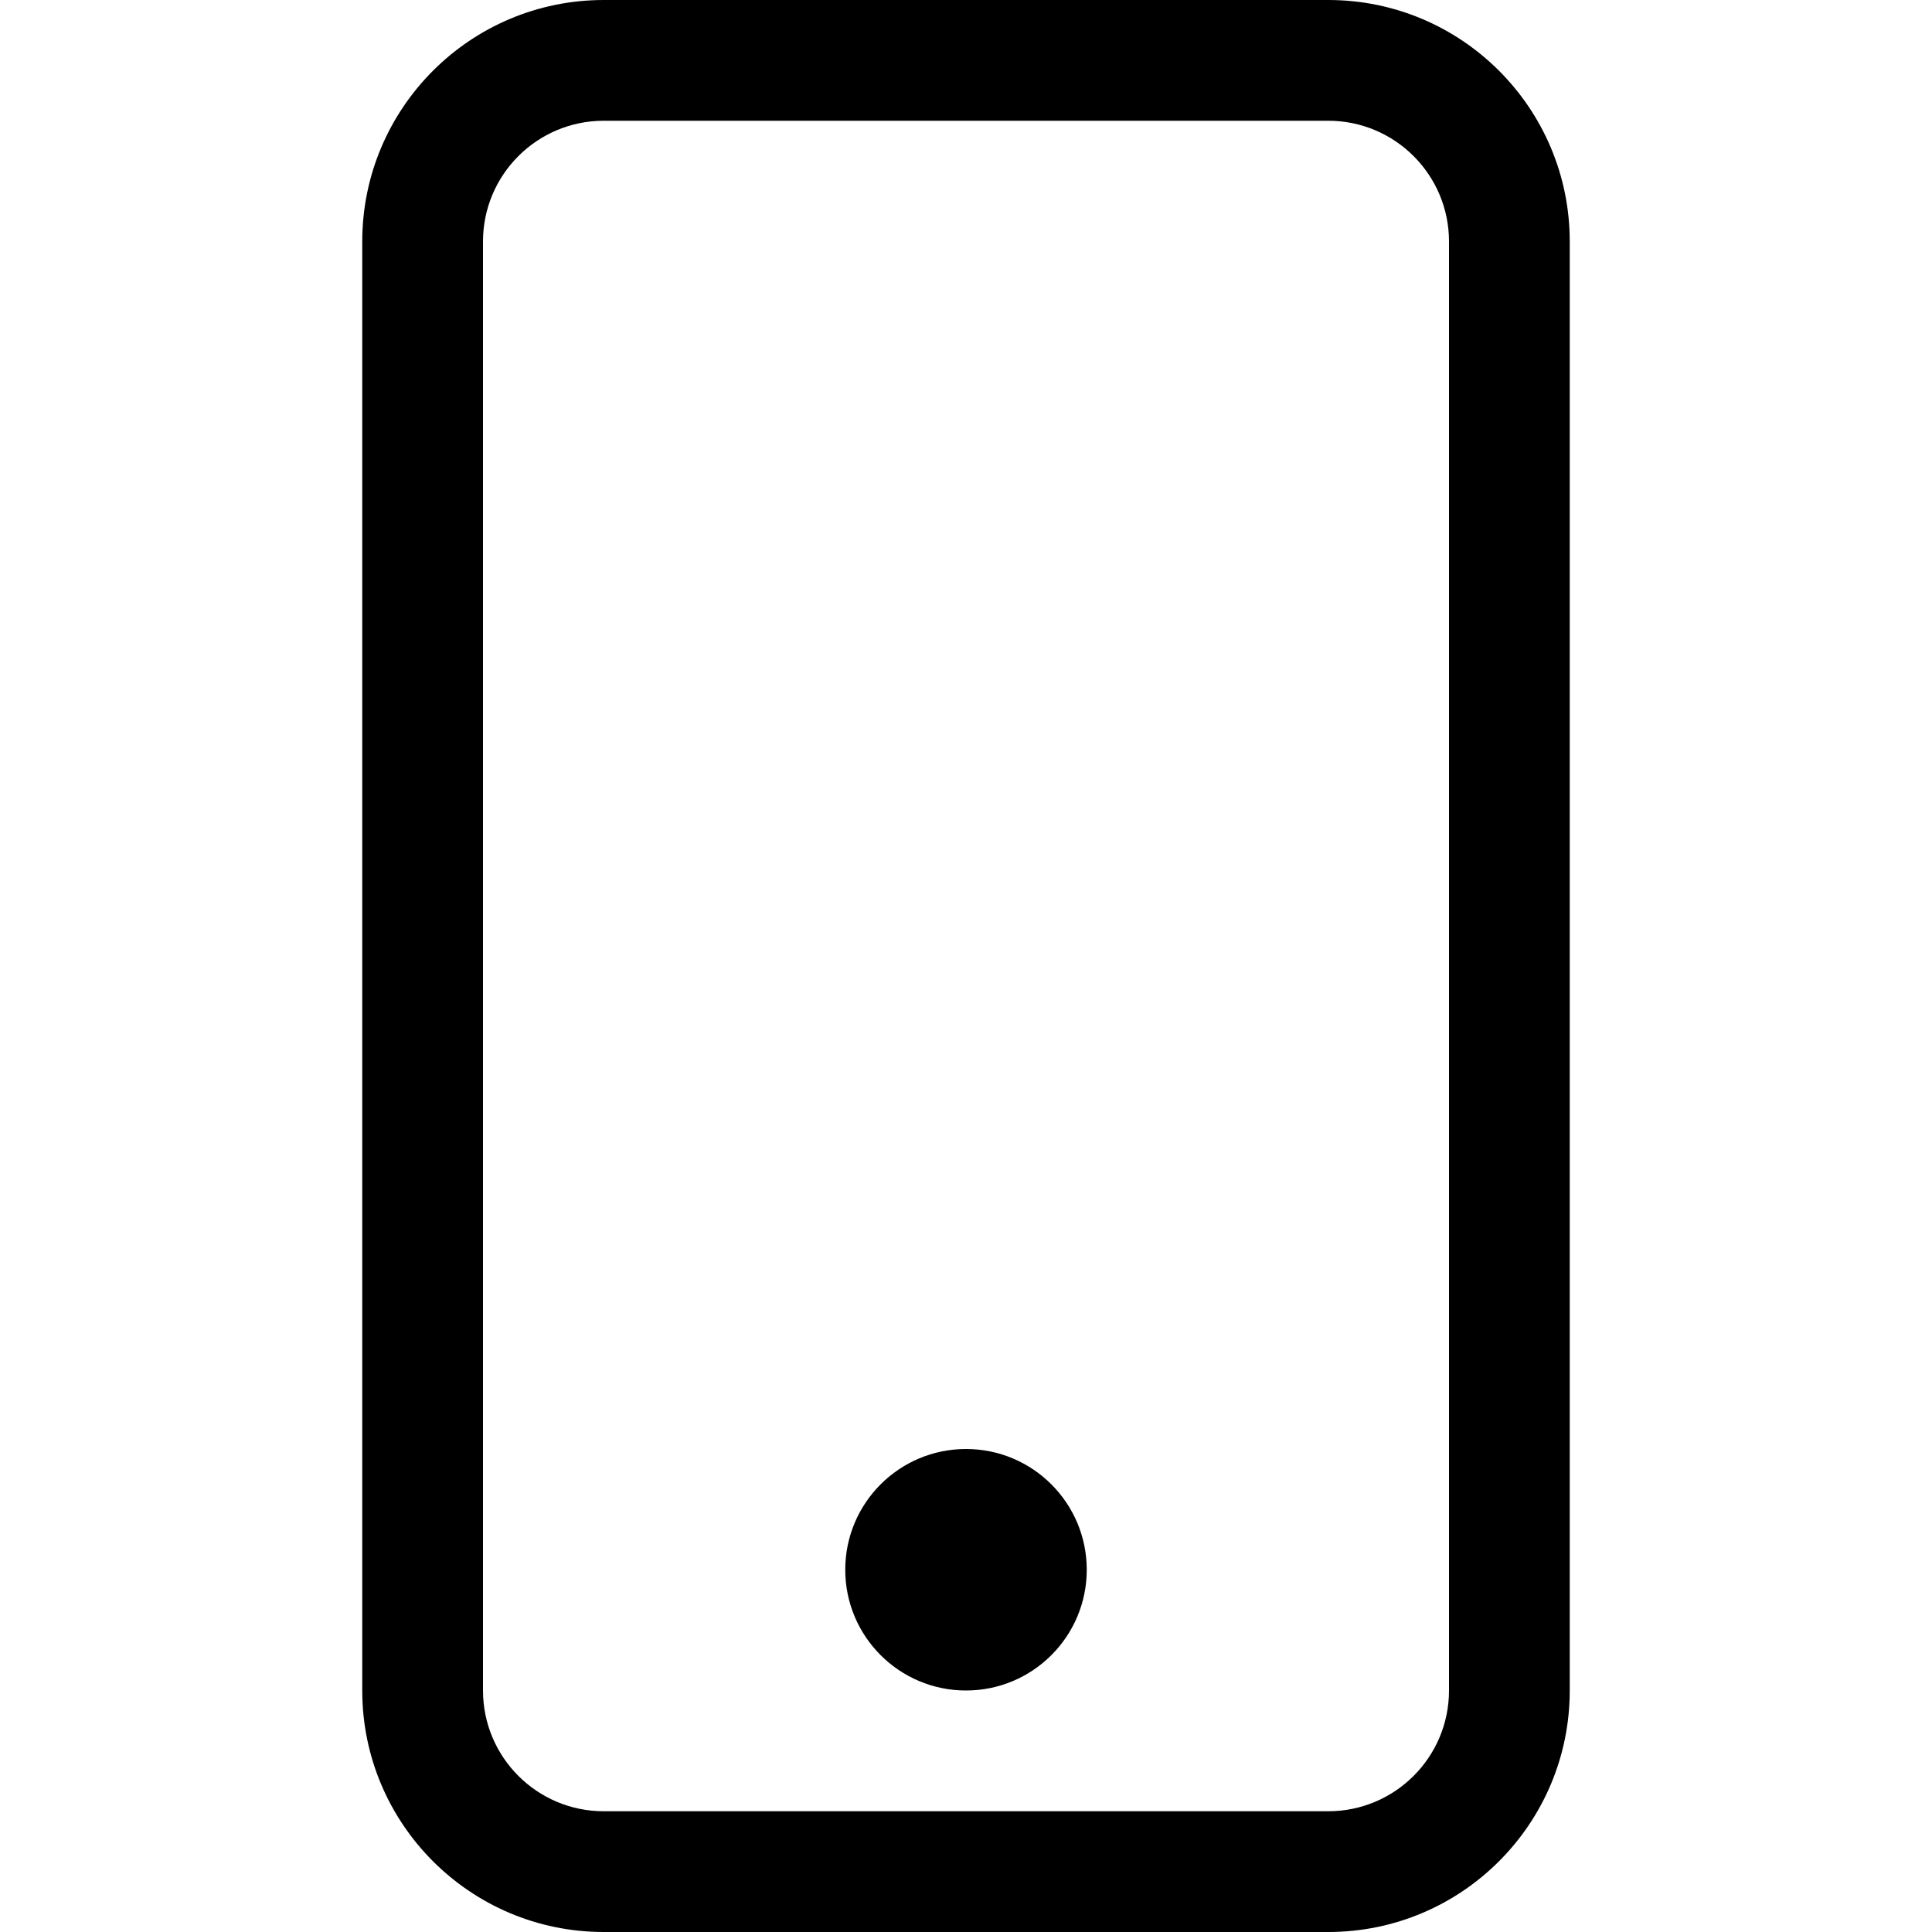
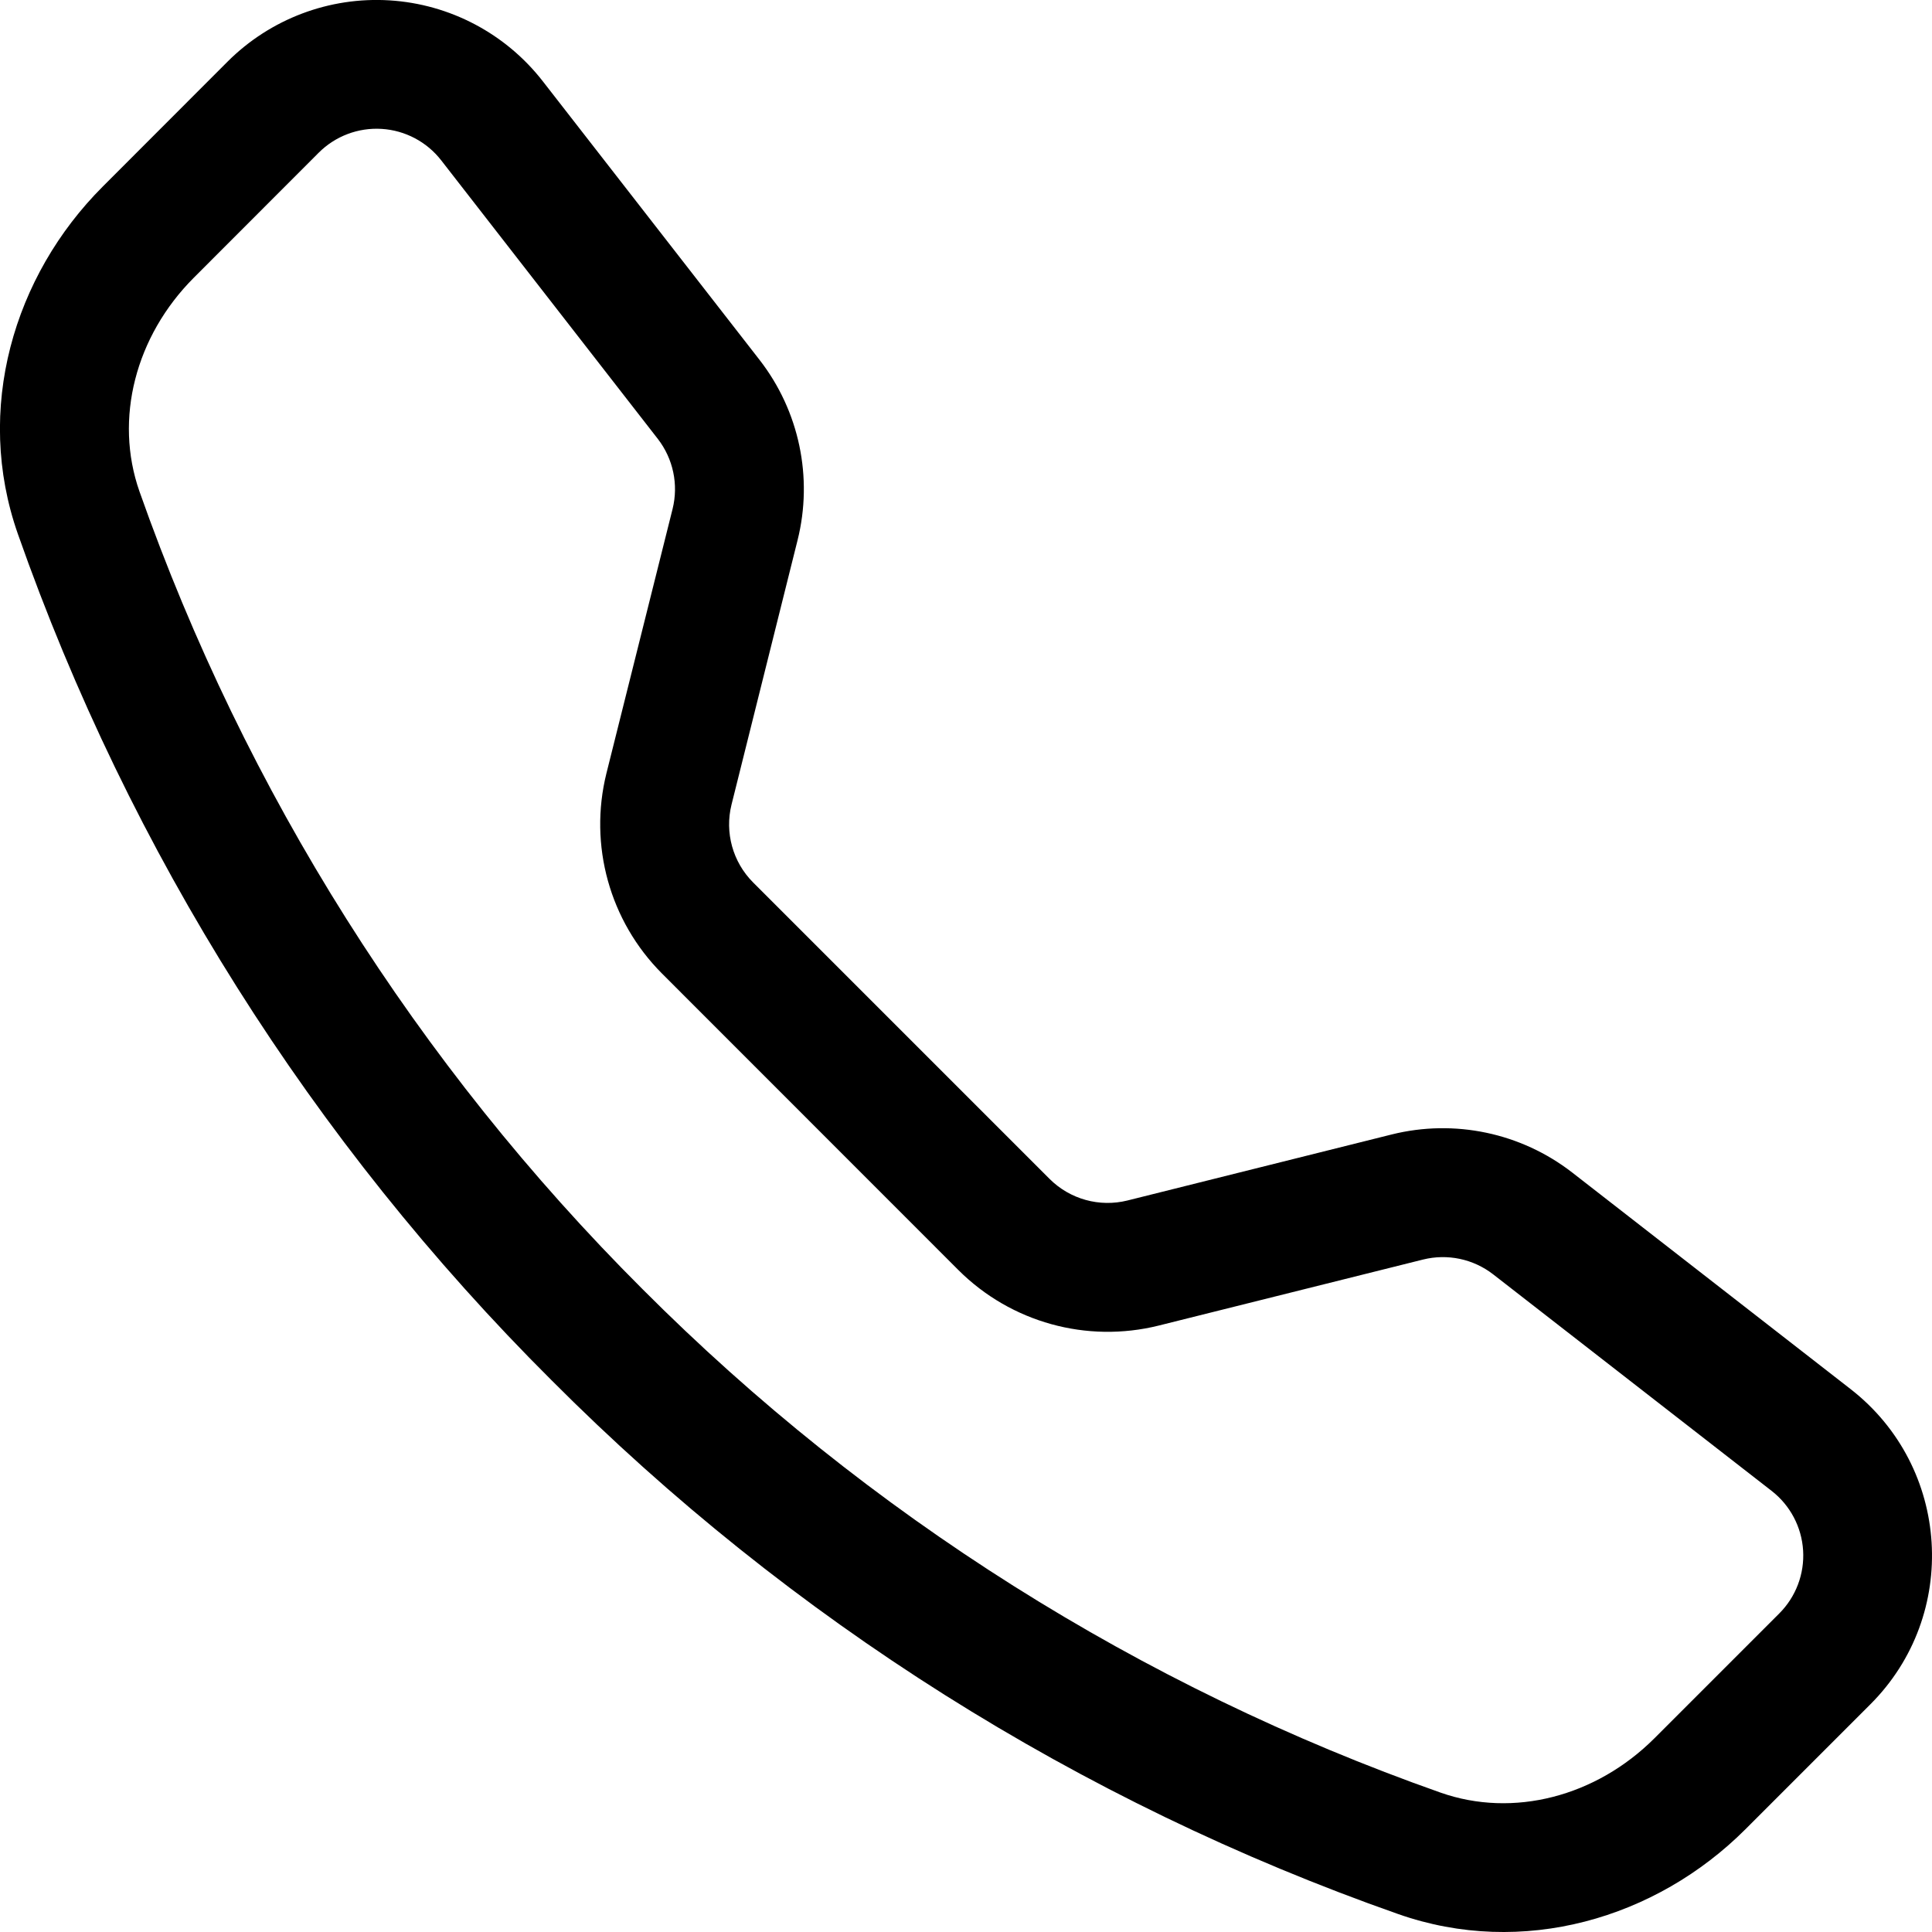
- <svg xmlns="http://www.w3.org/2000/svg" width="16" height="16" class="bi bi-phone" viewBox="0 0 16 16" style="enable-background:new 0 0 512 512;">
-   <style type="text/css">
- 	.st0{fill:#262626;}
- </style>
-   <path d="M11 1a1 1 0 0 1 1 1v12a1 1 0 0 1-1 1H5a1 1 0 0 1-1-1V2a1 1 0 0 1 1-1h6zM5 0a2 2 0 0 0-2 2v12a2 2 0 0 0 2 2h6a2 2 0 0 0 2-2V2a2 2 0 0 0-2-2H5z" />
-   <path d="M8 14a1 1 0 1 0 0-2 1 1 0 0 0 0 2z" />
+ <svg xmlns="http://www.w3.org/2000/svg" width="16" height="16" class="bi bi-telephone" viewBox="0 0 16 16">
+   <path d="M3.654 1.328a.678.678 0 0 0-1.015-.063L1.605 2.3c-.483.484-.661 1.169-.45 1.77a17.6 17.6 0 0 0 4.168 6.608 17.6 17.6 0 0 0 6.608 4.168c.601.211 1.286.033 1.77-.45l1.034-1.034a.678.678 0 0 0-.063-1.015l-2.307-1.794a.68.68 0 0 0-.58-.122l-2.19.547a1.75 1.75 0 0 1-1.657-.459L5.482 8.062a1.75 1.75 0 0 1-.46-1.657l.548-2.19a.68.68 0 0 0-.122-.58zM1.884.511a1.745 1.745 0 0 1 2.612.163L6.29 2.98c.329.423.445.974.315 1.494l-.547 2.19a.68.68 0 0 0 .178.643l2.457 2.457a.68.68 0 0 0 .644.178l2.189-.547a1.75 1.75 0 0 1 1.494.315l2.306 1.794c.829.645.905 1.87.163 2.611l-1.034 1.034c-.74.74-1.846 1.065-2.877.702a18.6 18.6 0 0 1-7.01-4.42 18.6 18.6 0 0 1-4.42-7.009c-.362-1.03-.037-2.137.703-2.877z" />
</svg>
